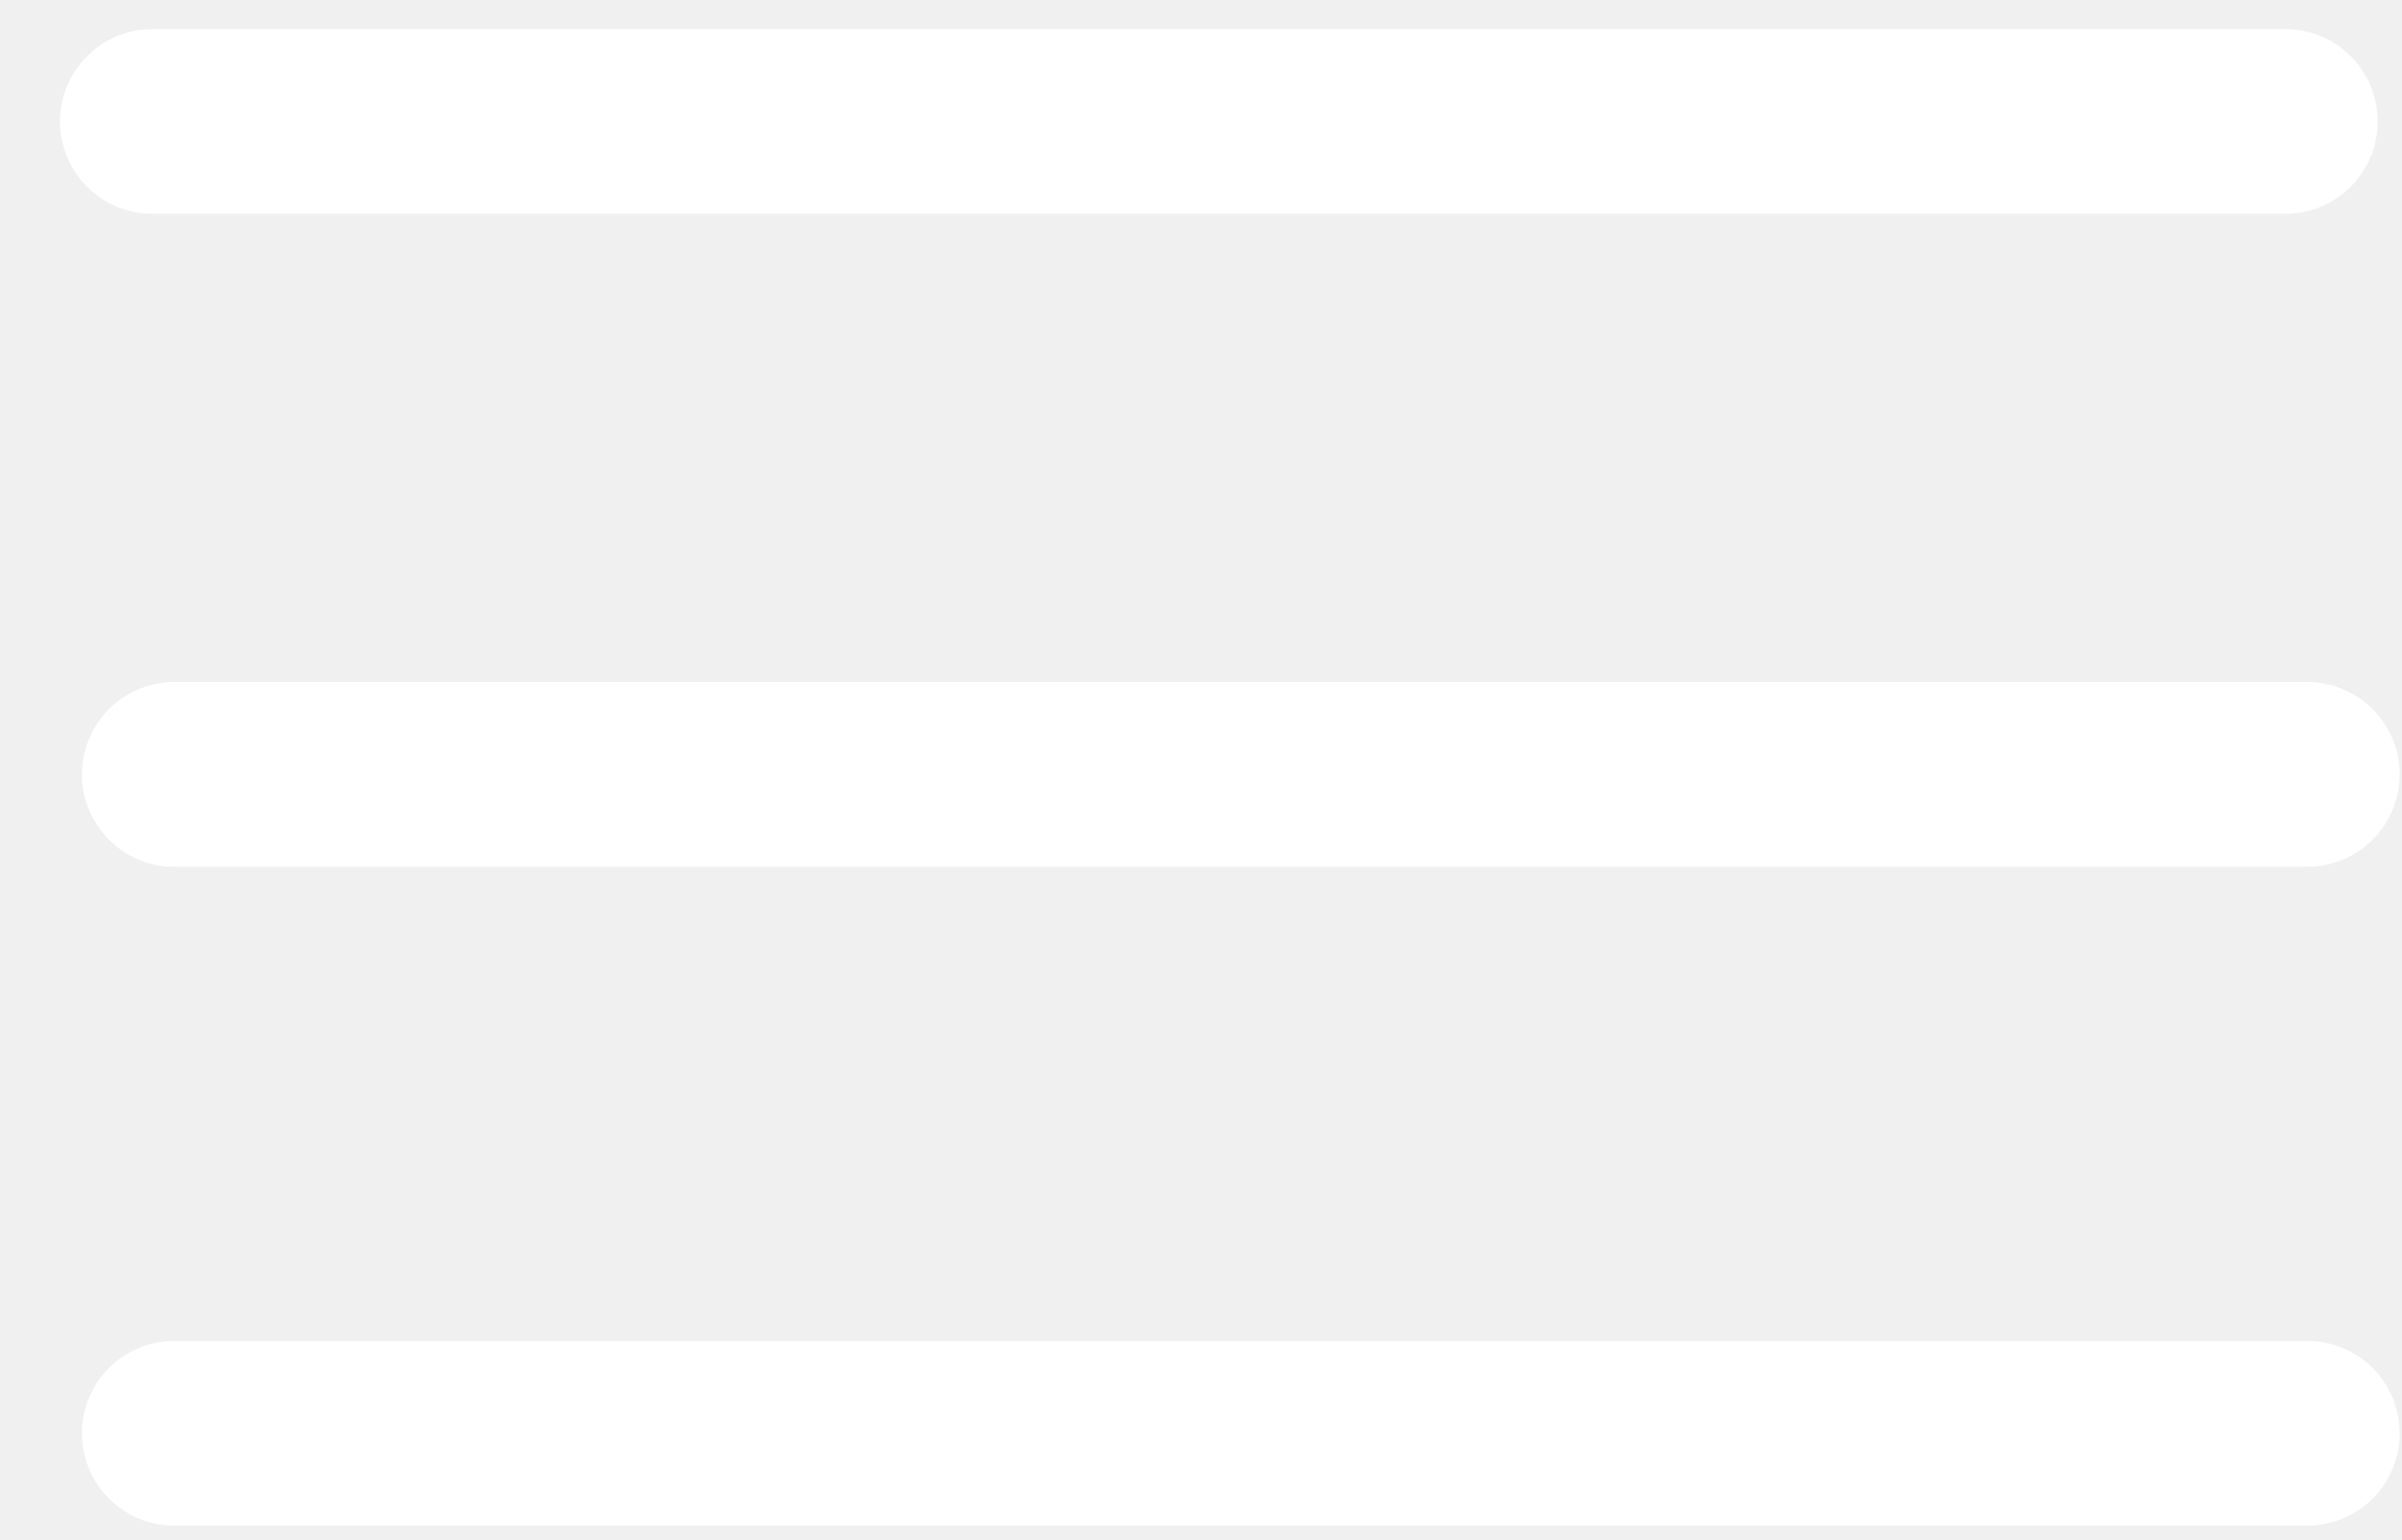
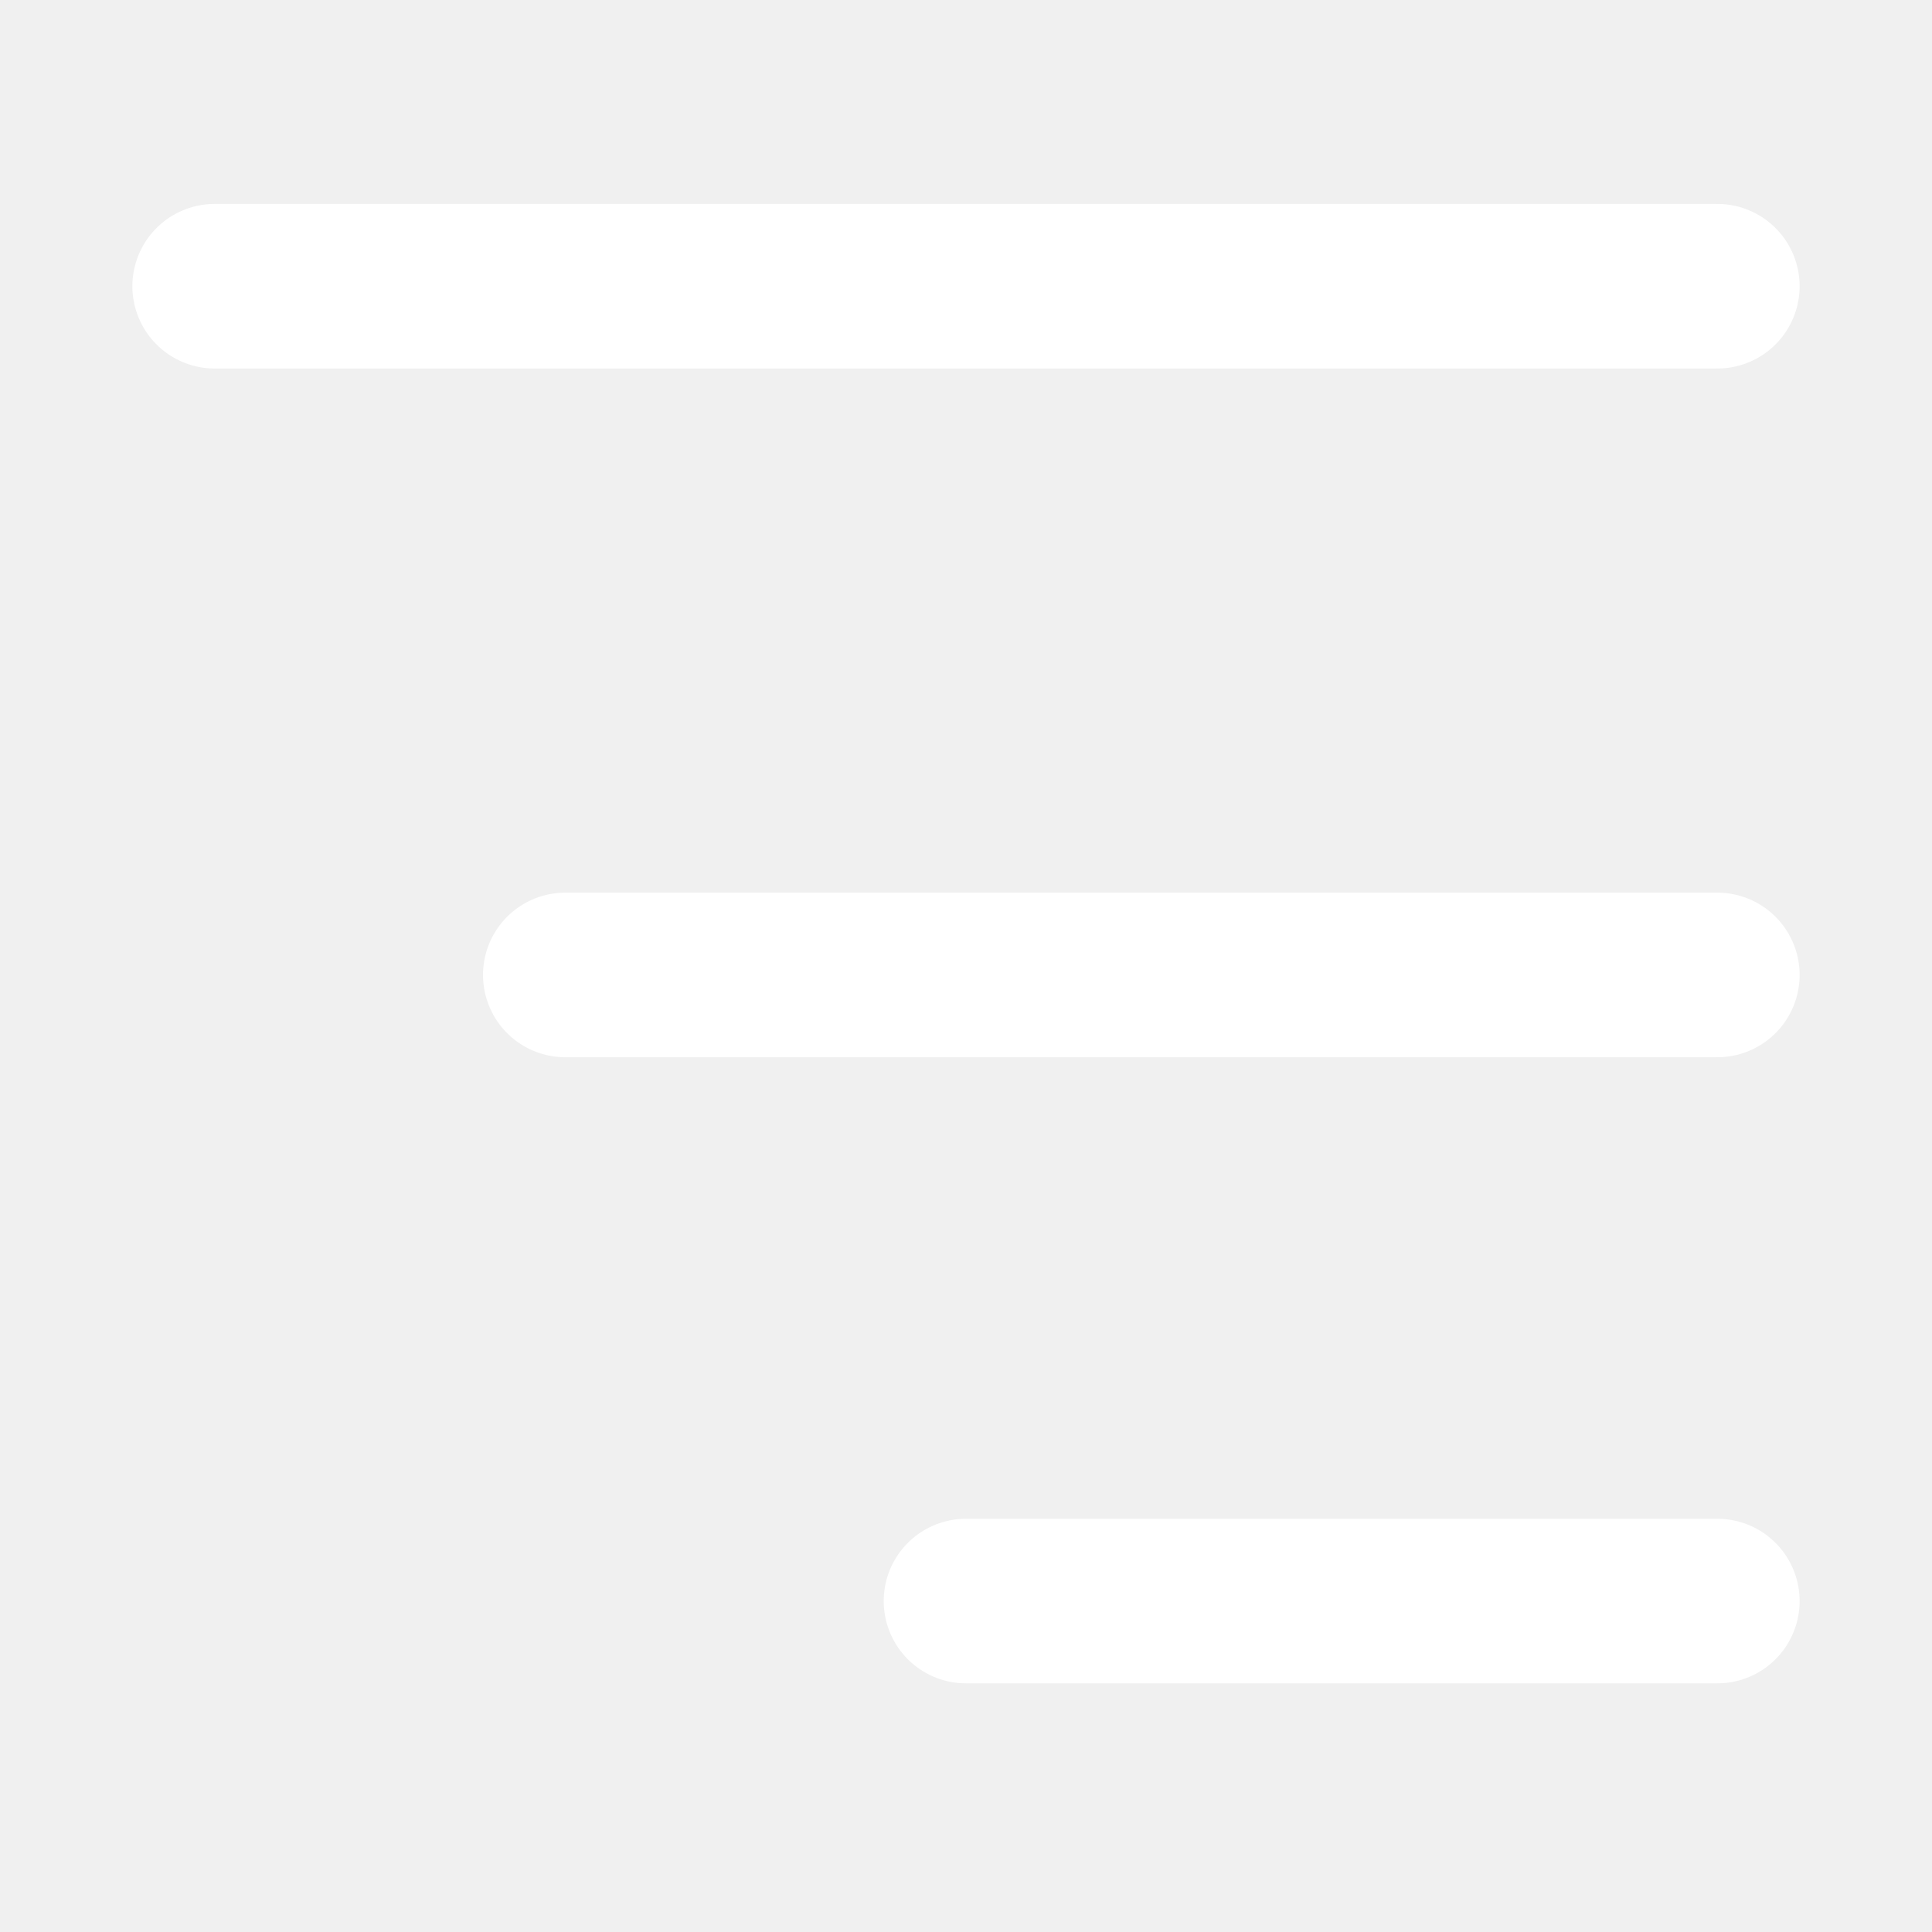
- <svg xmlns="http://www.w3.org/2000/svg" width="39" height="25" viewBox="0 0 39 25" fill="none">
-   <path d="M2.83 12.575H37.462" stroke="white" stroke-width="3" stroke-linecap="round" stroke-linejoin="round" />
-   <path d="M2.474 1.972H37.105" stroke="white" stroke-width="3" stroke-linecap="round" stroke-linejoin="round" />
-   <path d="M2.83 23.274H37.462" stroke="white" stroke-width="3" stroke-linecap="round" stroke-linejoin="round" />
+ <svg xmlns="http://www.w3.org/2000/svg" width="27" height="27" viewBox="0 0 27 27" fill="none">
+   <path d="M7.9 13.625L24 13.625" stroke="white" stroke-width="2.3" stroke-linecap="round" stroke-linejoin="round" />
+   <path d="M3 4L24 4" stroke="white" stroke-width="2.3" stroke-linecap="round" stroke-linejoin="round" />
+   <path d="M13.5 22.375L24 22.375" stroke="white" stroke-width="2.3" stroke-linecap="round" stroke-linejoin="round" />
</svg>
